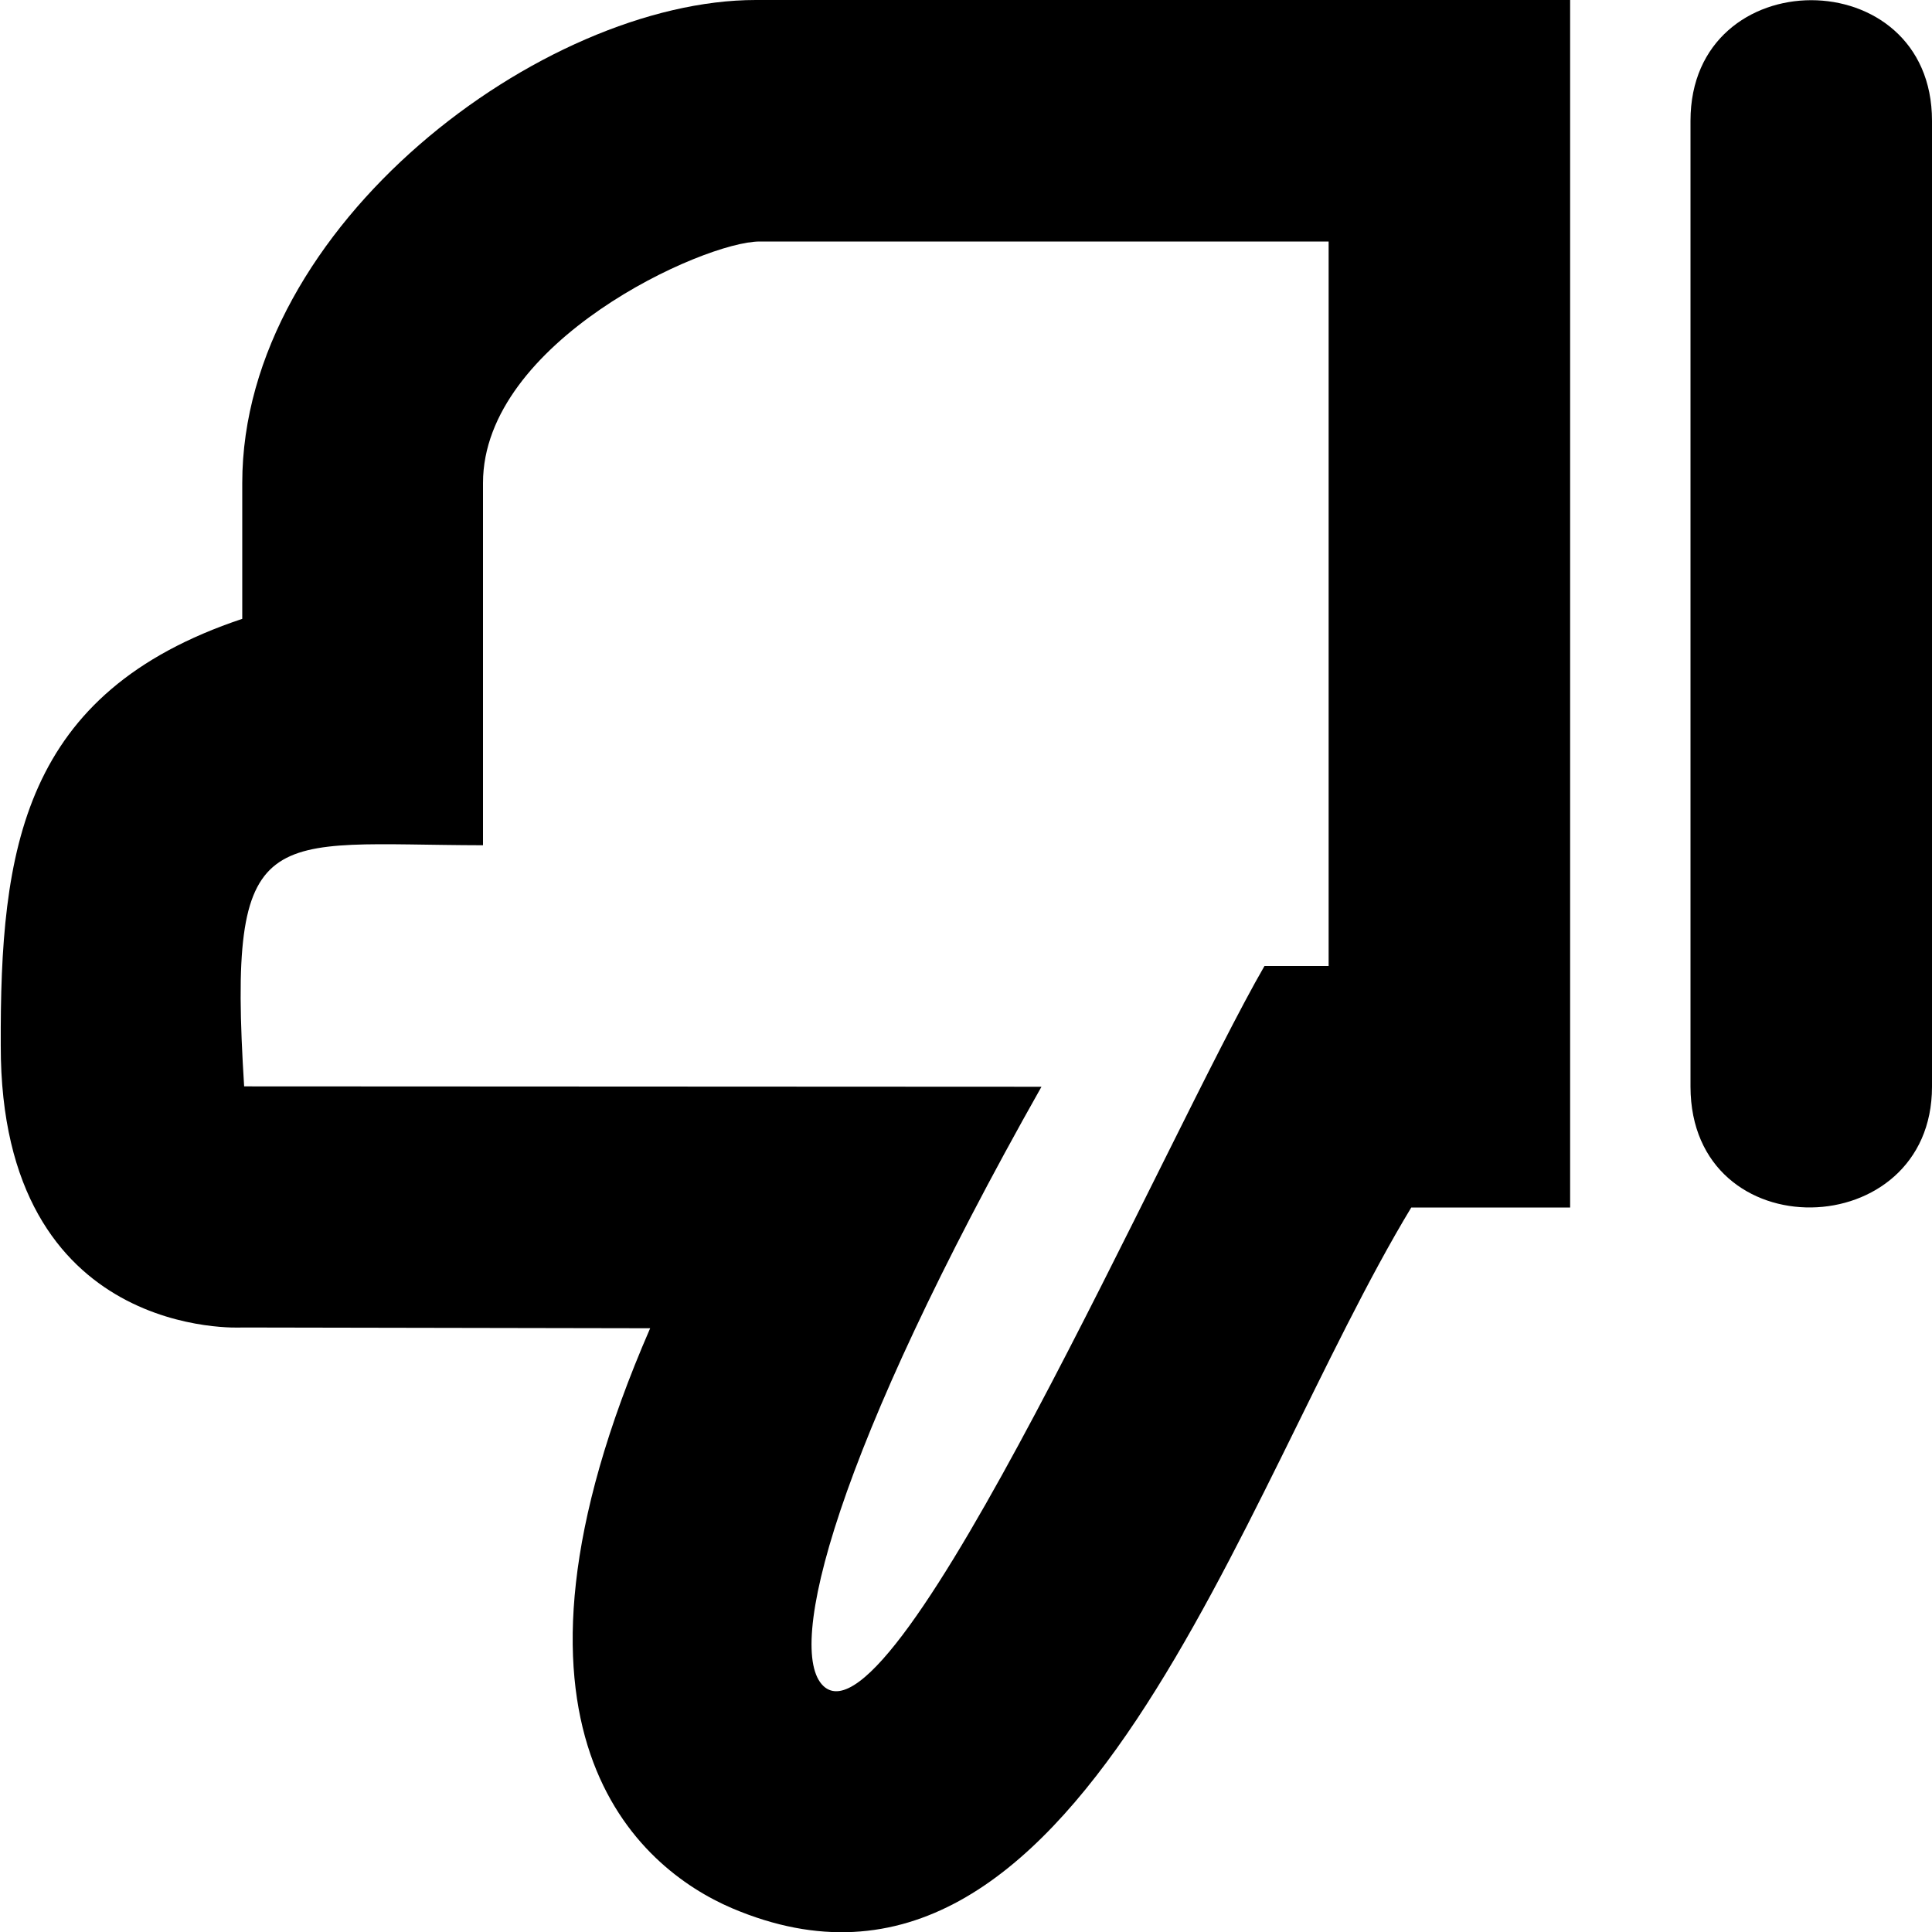
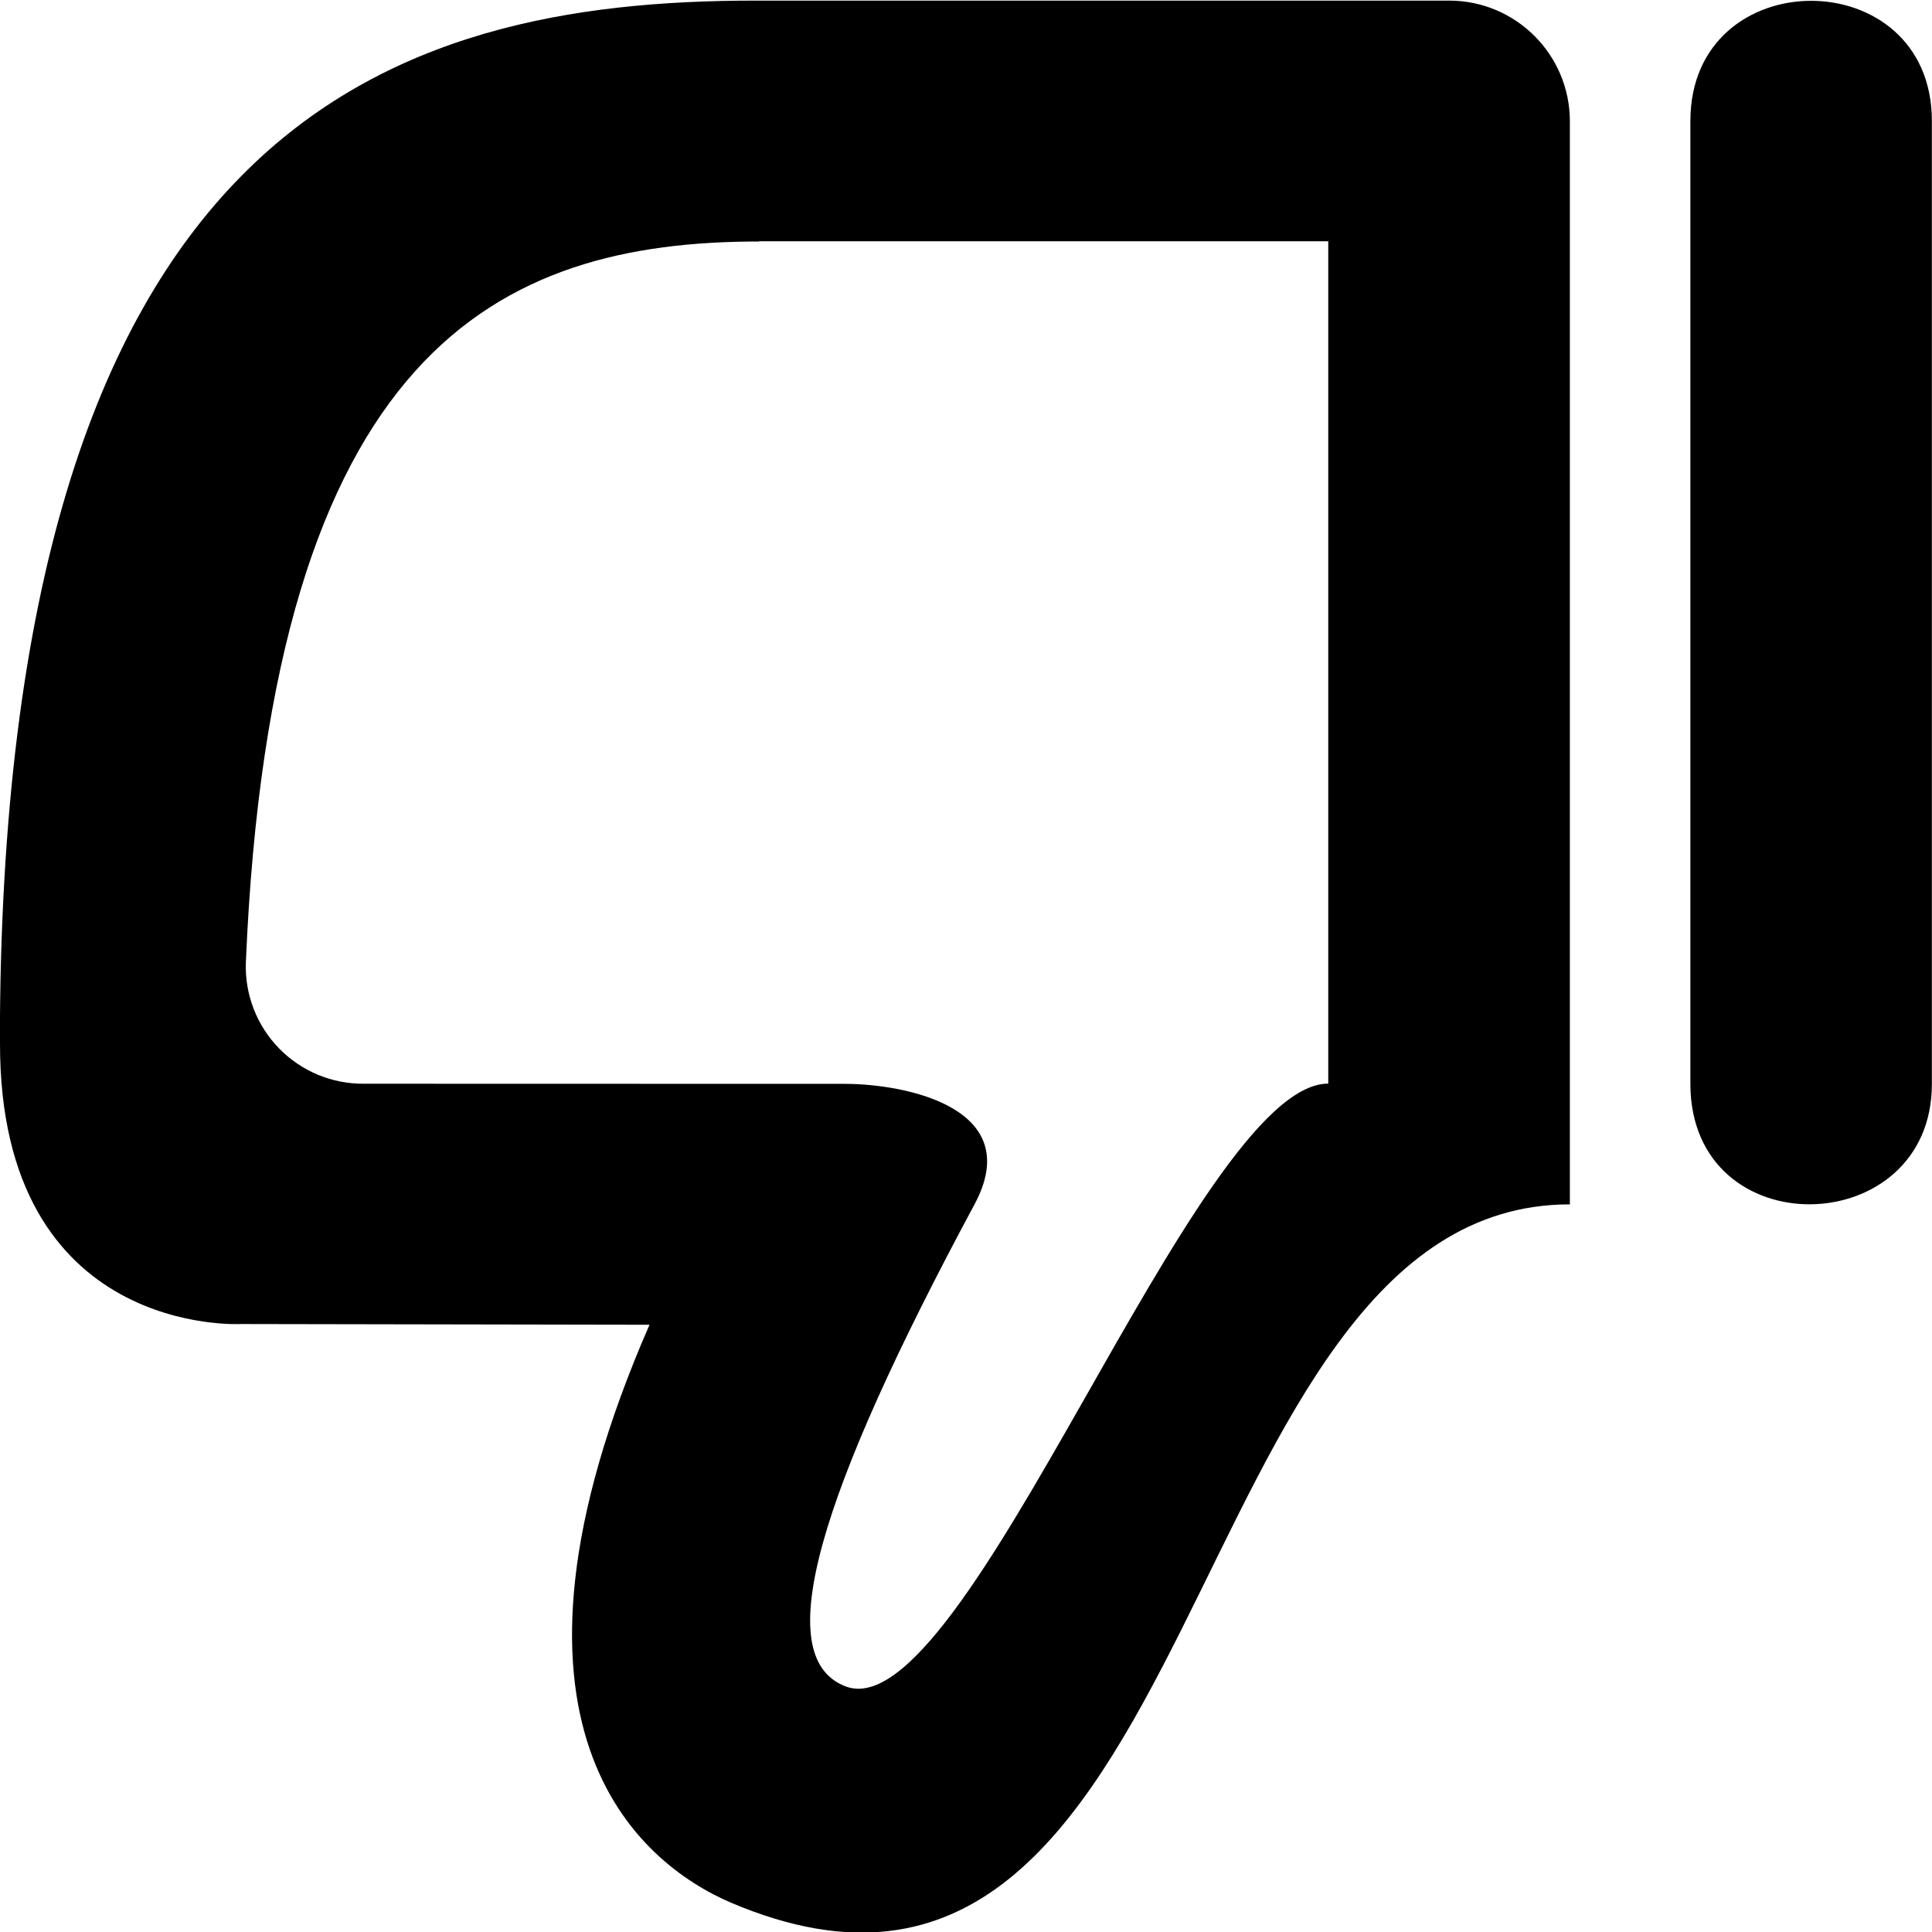
- <svg xmlns="http://www.w3.org/2000/svg" viewBox="0 0 512 512">
-   <path class="lexicon-icon-outline thumbs-down-thumb-border" d="M0.2,277.1c-0.1,78.4,63.9,74.7,63.9,74.7l108.2,0.2c-46.4,106.6-3.1,143.1,21.7,153.7c91.5,38.9,134.4-110.3,180-185.7h42.1V0H200.3C143.9,0,64.2,59.7,64.2,128v36C5.8,183.5,0,225.1,0.2,277.1z M128,224v-96c0-37.4,58.5-64,73.3-64h150.8v192h-17c-25.5,44.1-97.7,209-116.9,190.8c-10.1-9.6,2.9-61.6,57.8-158.8l-211.3-0.1C60.2,216.4,70.6,223.9,128,224z" />
-   <path class="lexicon-icon-outline thumbs-down-cuff" d="M512,288V32c0-42.6-64-42.6-64,0v256C448.1,331.5,512,329.8,512,288z" />
+ <svg xmlns="http://www.w3.org/2000/svg" viewBox="0 0 16 16">
+   <path class="lexicon-icon-outline" d="M0 8.638c-.004 2.442 1.997 2.327 1.997 2.327l3.382.006c-1.45 3.32-.097 4.458.679 4.788 3.96 1.678 3.661-5.785 6.943-5.785V1.005a1 1 0 0 0-1-1H6.255c-3.01 0-6.256.997-6.256 8.633Zm6.286-6.64H11v6.976c-1.1 0-3 5.383-4 4.991-.63-.246-.22-1.59 1.07-3.99.43-.8-.57-.998-1.07-.999l-3.984-.001a.97.97 0 0 1-.98-1.002C2.25 2.884 4.134 2 6.286 2Zm9.713 6.979V1.002c0-1.327-2-1.327-2 0v7.975c.002 1.355 2 1.302 2 0Z" />
</svg>
